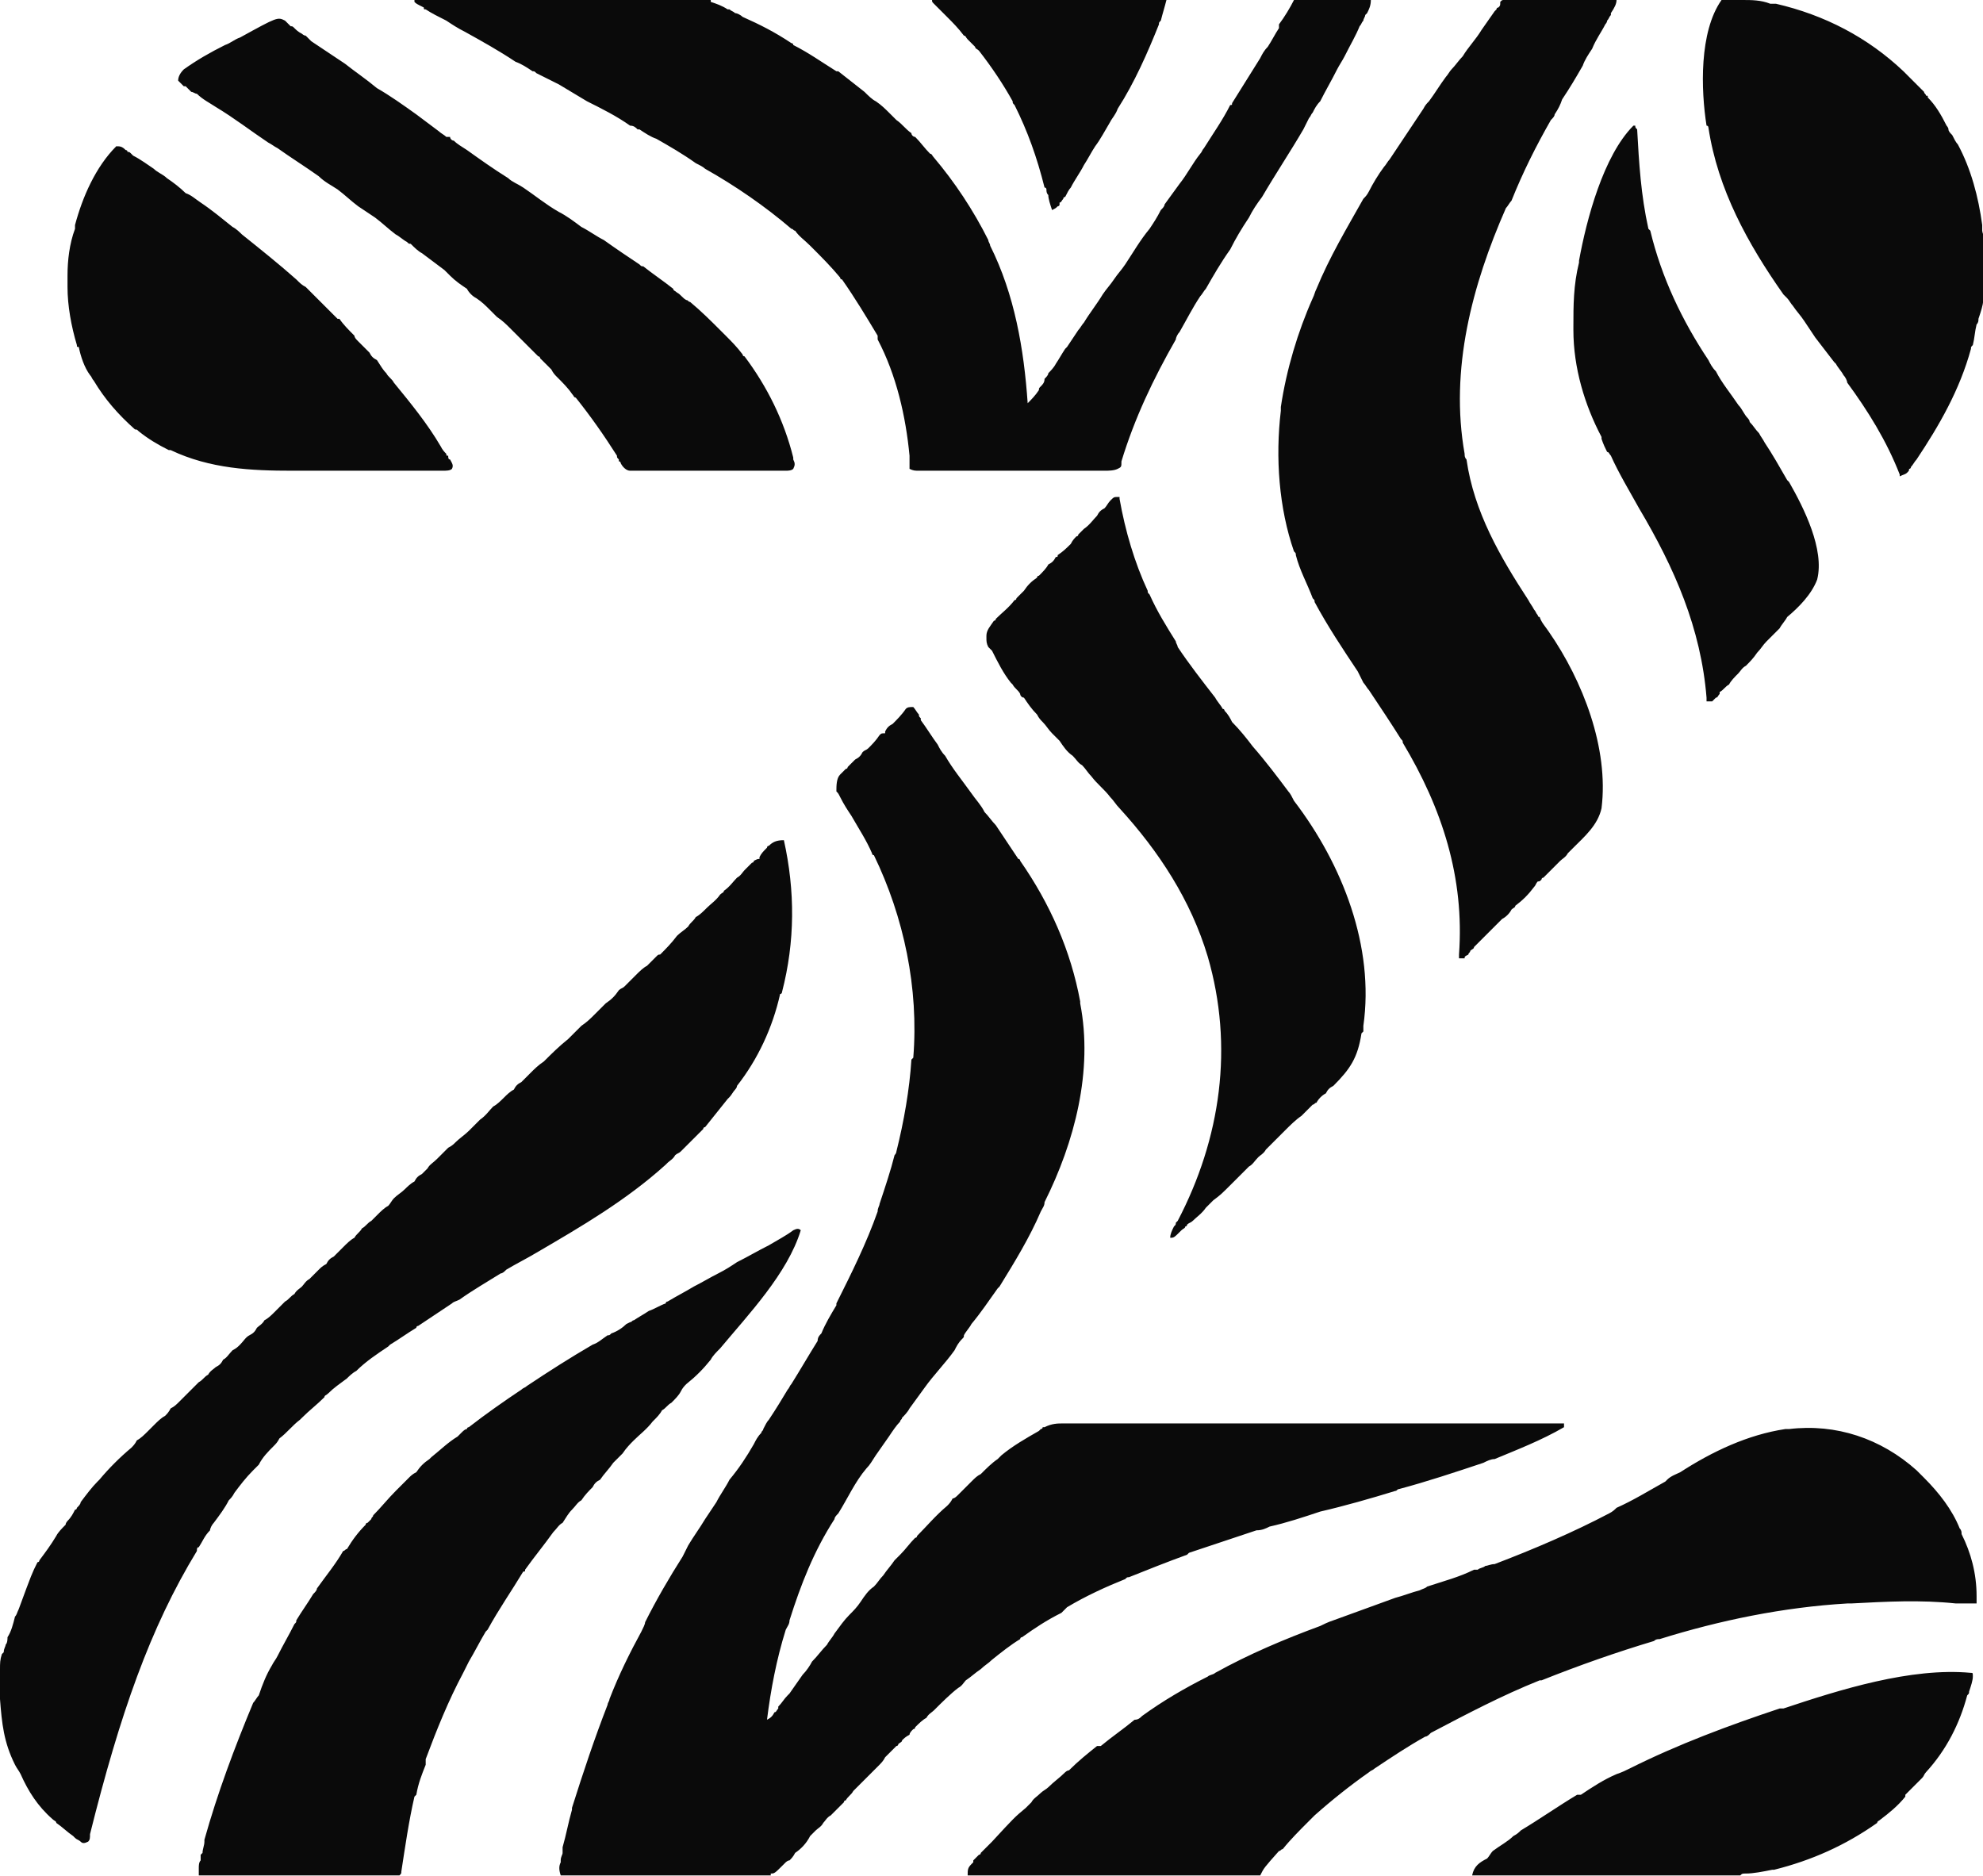
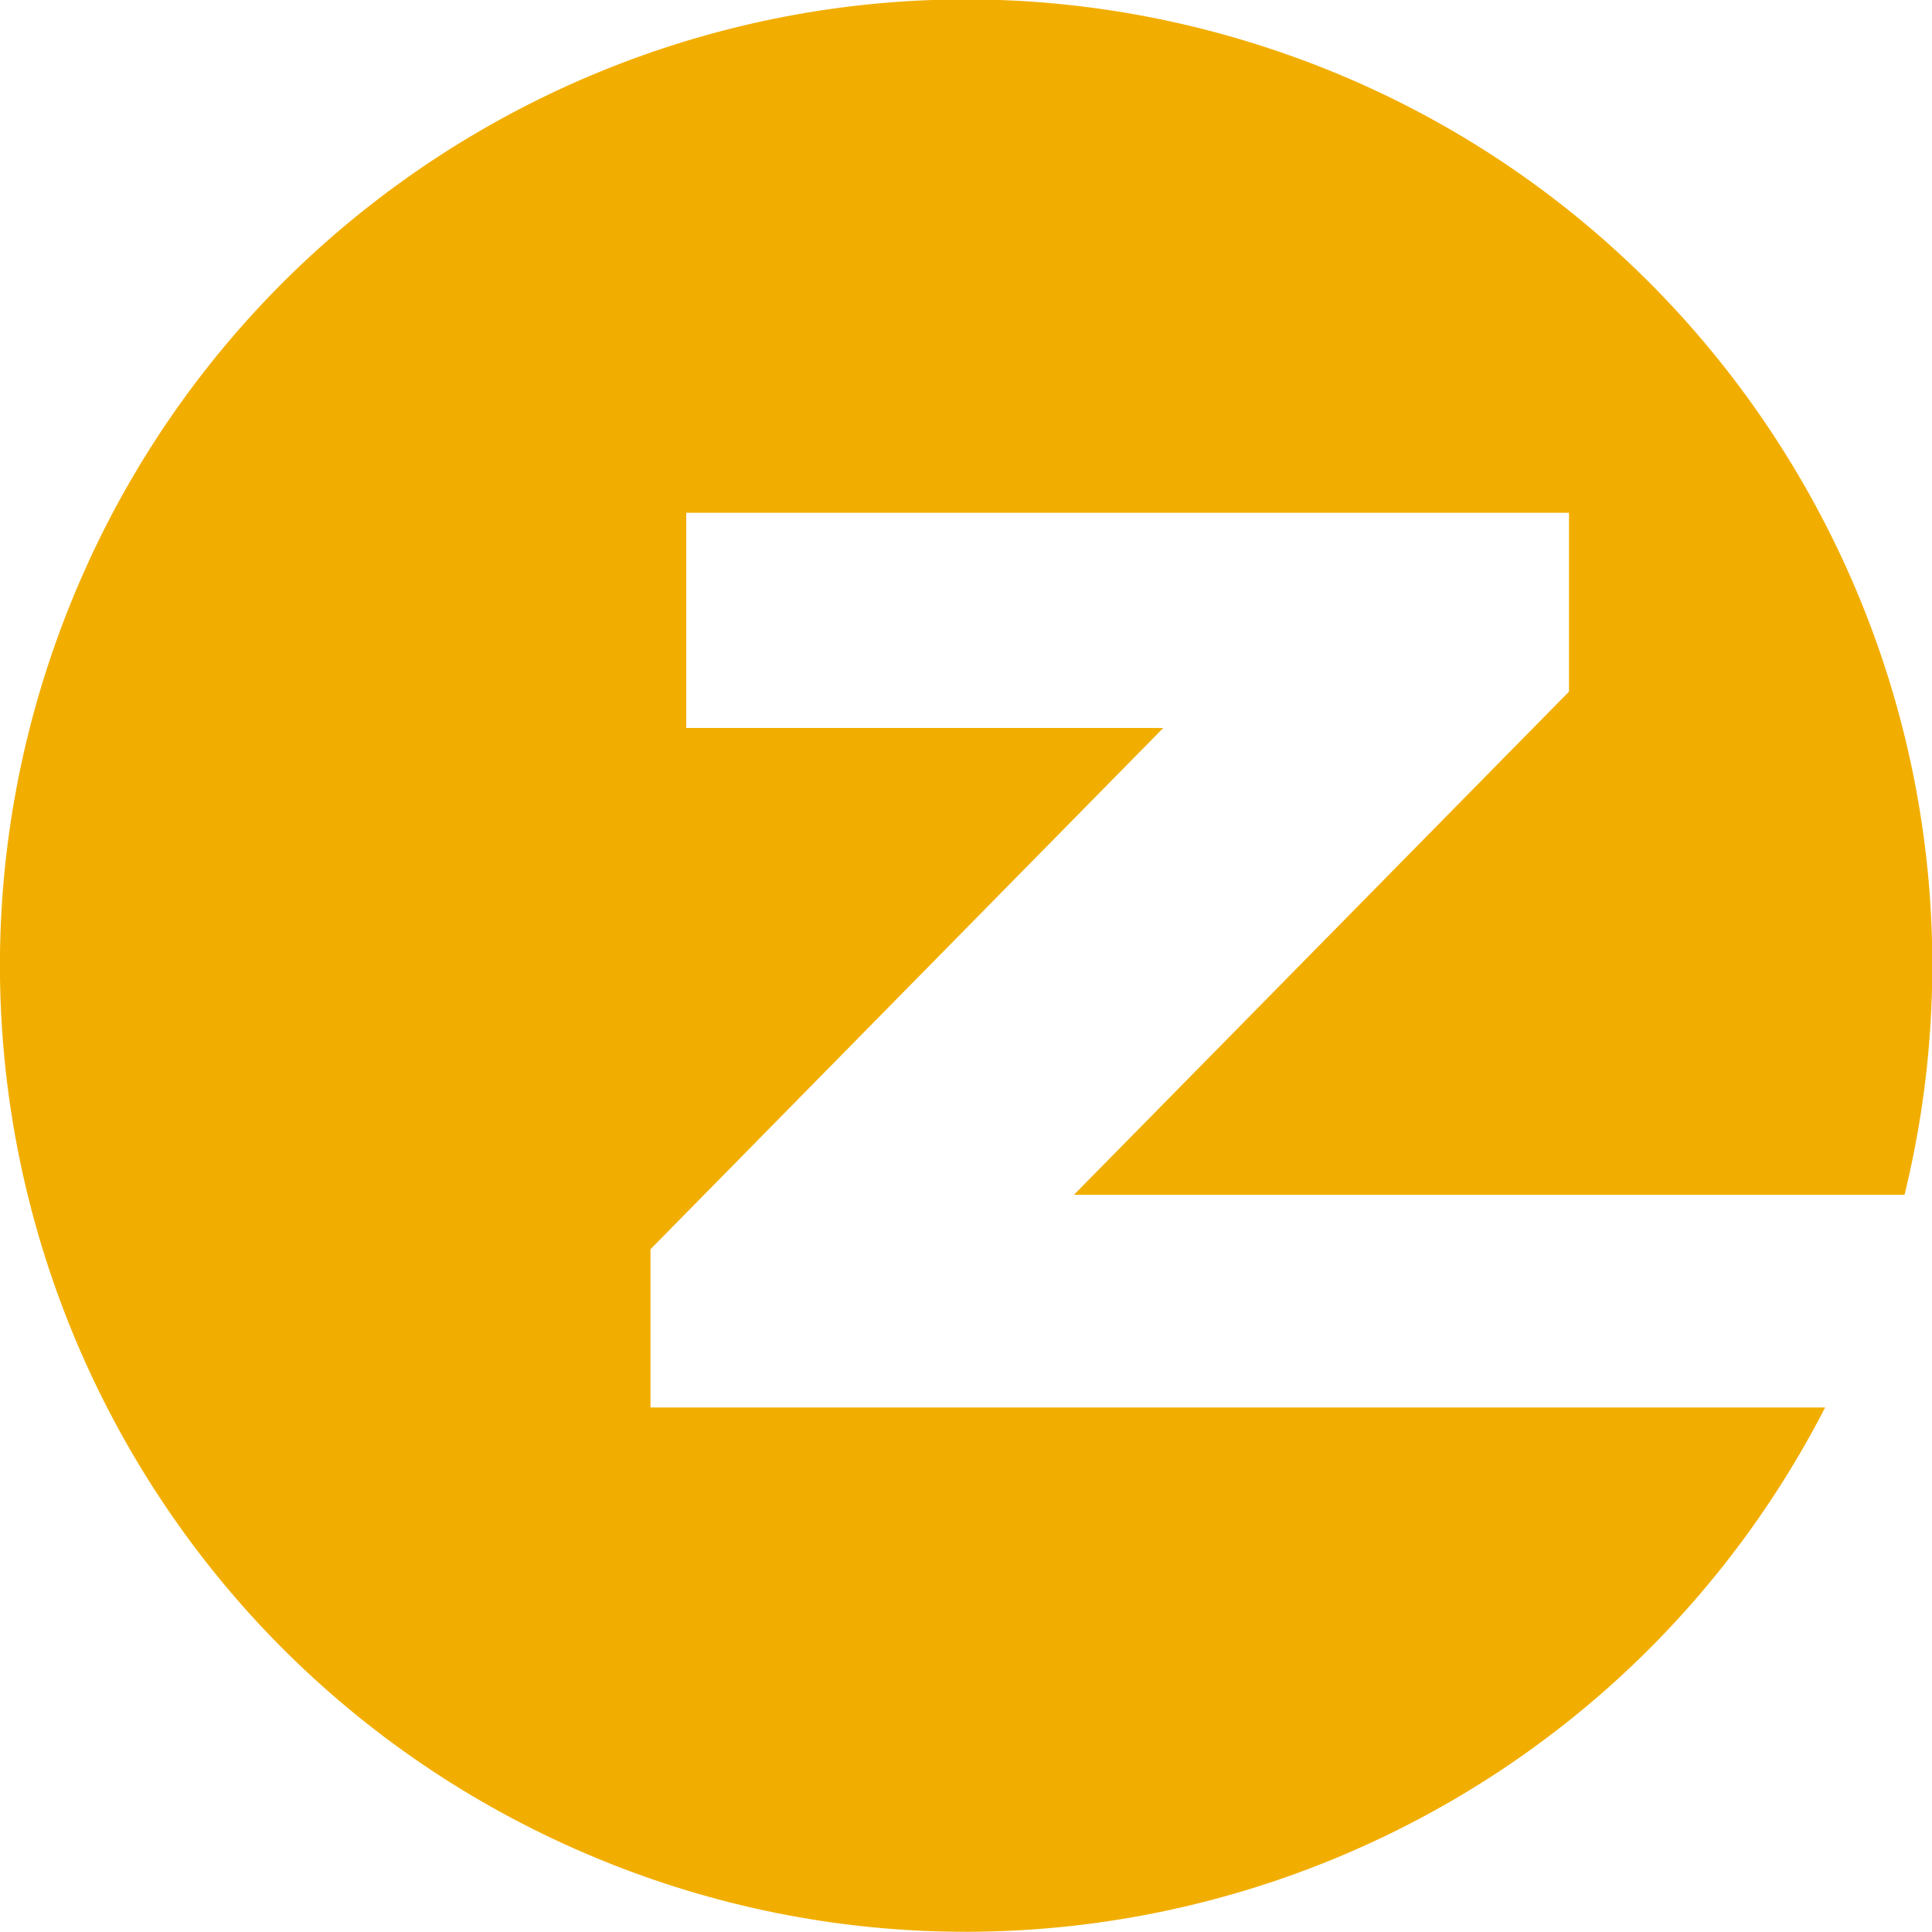
- <svg xmlns="http://www.w3.org/2000/svg" width="1057.42" height="1000" viewBox="0 0 1057.42 1000" role="img" aria-label="ZAYROVI">
-   <path fill="#0A0A0A" d="M221 0C273 0 325 0 379 0C379 0 379 1 379 1C379 1 379 1 379 1C382 2 385 3 388 5C388 5 389 5 389 5C390 6 391 6 392 7C393 7 395 8 396 9C405 13 413 17 422 23C422 23 423 23 423 24C431 28 438 33 446 38C446 38 446 38 447 38C452 42 456 45 461 49C463 51 465 53 467 54C470 56 472 58 475 61C476 62 477 63 478 64C481 66 483 69 486 71C486 72 487 73 488 73C491 76 493 79 496 82C497 82 497 83 498 84C509 97 519 112 527 128C527 129 528 130 528 131C541 157 546 186 548 215C550 213 552 211 554 208C554 207 554 207 555 206C556 205 557 204 557 202C558 201 559 200 559 199C560 198 562 196 563 194C565 191 566 189 568 186C568 186 568 186 569 185C571 182 573 179 575 176C576 175 577 173 578 172C581 167 585 162 588 157C590 154 592 152 594 149C596 146 598 144 600 141C604 135 608 128 613 122C615 119 617 116 619 112C620 111 621 110 621 109C624 105 626 102 629 98C633 93 636 87 640 82C641 81 641 80 642 79C647 71 652 64 656 56C657 56 657 56 657 55C662 47 667 39 672 31C673 29 674 27 676 25C678 22 680 18 682 15C682 14 682 14 682 13C685 9 688 4 690 0C704 0 717 0 731 0C731 3 730 5 729 7C729 7 728 8 728 8C728 9 727 10 727 11C726 12 726 13 725 14C723 19 720 24 717 30C716 32 714 35 713 37C710 43 707 48 704 54C702 56 701 58 700 60C699 61 699 62 698 63C697 65 696 67 695 69C688 81 680 93 673 105C670 109 668 112 666 116C662 122 659 127 656 133C651 140 647 147 643 154C642 155 641 157 640 158C636 164 633 170 629 177C628 178 627 180 627 181C615 202 605 223 598 246C598 249 598 249 596 250C594 251 591 251 589 251C589 251 588 251 588 251C586 251 585 251 583 251C582 251 581 251 580 251C577 251 574 251 572 251C569 251 567 251 565 251C559 251 553 251 548 251C542 251 536 251 530 251C526 251 521 251 516 251C513 251 510 251 507 251C504 251 501 251 498 251C497 251 496 251 495 251C494 251 493 251 491 251C491 251 490 251 490 251C488 251 487 251 485 250C485 249 485 249 485 247C485 246 485 246 485 245C485 245 485 244 485 243C483 222 478 200 468 181C468 180 468 180 468 179C462 169 456 159 449 149C448 149 448 148 448 148C443 142 438 137 433 132C433 132 433 132 432 131C429 128 426 126 424 123C423 123 423 122 422 122C408 110 392 99 376 90C375 89 373 88 371 87C364 82 357 78 350 74C347 73 344 71 341 69C341 69 340 69 340 69C339 68 338 67 336 67C329 62 321 58 313 54C308 51 303 48 298 45C294 43 290 41 286 39C285 38 285 38 284 38C281 36 278 34 275 33C266 27 257 22 248 17C244 15 241 13 238 11C234 9 230 7 227 5C226 5 226 5 226 4C222 2 222 2 221 1C221 1 221 0 221 0ZM497 0C538 0 579 0 622 0C621 4 620 7 619 11C618 12 618 12 618 13C612 28 605 44 596 58C595 61 593 63 592 65C589 70 587 74 584 78C582 81 580 85 578 88C576 92 573 96 571 100C570 101 569 103 568 105C568 105 567 105 567 106C566 107 566 108 565 108C565 109 565 109 565 109C565 110 564 110 564 110C563 111 563 111 561 112C560 109 559 106 559 104C558 103 558 102 558 101C558 101 558 100 557 100C553 84 548 70 541 56C540 55 540 55 540 54C535 45 529 36 522 27C521 26 520 26 520 25C519 24 517 22 516 21C515 20 515 19 514 19C511 15 508 12 505 9C505 9 504 8 504 8C503 7 502 6 501 5C500 4 500 4 499 3C499 3 498 2 498 2C497 1 497 1 497 0ZM802 0C804 0 805 0 807 0C808 0 808 0 809 0C811 0 813 0 815 0C816 0 817 0 819 0C822 0 825 0 829 0C832 0 836 0 840 0C847 0 855 0 862 0C862 2 861 4 859 7C859 7 859 7 859 8C858 9 858 10 857 11C857 11 857 12 856 13C854 17 851 21 849 26C847 29 845 32 844 35C840 42 837 47 833 53C832 56 831 58 829 61C829 62 828 63 827 64C819 78 812 92 806 107C805 108 804 110 803 111C785 152 773 197 781 242C781 243 781 244 782 245C786 273 800 297 815 320C816 322 817 323 818 325C819 326 819 327 820 328C820 328 820 329 821 329C822 332 824 334 826 337C844 363 858 399 854 431C852 440 845 446 839 452C838 453 837 454 836 455C835 457 833 458 832 459C829 462 827 464 824 467C824 467 823 468 823 468C822 468 822 469 822 469C821 470 821 470 820 470C819 471 819 472 818 473C815 477 812 480 808 483C808 484 807 484 806 485C805 487 803 489 801 490C799 492 797 494 795 496C792 499 789 502 786 505C786 506 785 506 784 507C784 508 783 508 783 509C781 510 781 510 781 511C780 511 780 511 780 511C779 511 779 511 778 511C778 510 778 510 778 509C781 468 769 431 748 396C748 395 748 395 747 394C742 386 736 377 730 368C729 367 728 365 727 364C726 362 725 360 724 358C716 346 708 334 701 321C701 320 701 320 700 319C697 311 693 304 691 296C691 295 691 295 690 294C682 271 680 244 683 219C683 218 683 218 683 217C686 197 692 177 700 159C701 157 701 156 702 154C709 137 718 122 727 106C728 105 729 104 730 102C732 98 735 93 738 89C739 88 740 86 741 85C747 76 753 67 759 58C760 56 761 55 762 54C765 50 768 45 771 41C772 40 773 38 774 37C776 35 778 32 780 30C783 25 787 21 790 16C792 13 795 9 797 6C797 6 798 5 798 5C798 4 799 4 799 4C800 3 800 3 800 1C801 0 801 0 802 0ZM918 0C919 0 920 0 922 0C922 0 922 0 923 0C924 0 924 0 925 0C926 0 928 0 929 0C934 0 939 0 944 2C945 2 946 2 947 2C973 8 996 20 1015 38C1016 39 1017 40 1018 41C1020 43 1022 45 1024 47C1025 48 1025 48 1026 49C1026 50 1027 50 1027 51C1028 51 1028 51 1028 52C1032 56 1035 61 1038 67C1038 67 1039 68 1039 69C1039 70 1040 71 1041 72C1042 74 1043 76 1044 77C1051 90 1055 105 1057 120C1057 122 1057 122 1057 123C1057 124 1058 126 1058 127C1058 127 1058 127 1058 128C1058 129 1058 130 1058 131C1058 132 1058 132 1058 132C1058 134 1058 137 1058 139C1058 140 1058 142 1058 144C1058 161 1058 161 1055 170C1055 171 1055 172 1054 173C1053 177 1053 180 1052 184C1051 185 1051 185 1051 186C1045 208 1034 227 1022 245C1021 246 1020 248 1019 249C1019 249 1019 250 1018 250C1018 251 1018 251 1017 252C1016 253 1015 253 1013 254C1013 253 1013 253 1013 253C1006 235 996 219 985 204C985 203 984 201 983 200C982 198 980 196 979 194C979 194 979 194 978 193C975 189 971 184 968 180C966 177 964 174 962 171C960 168 958 166 956 163C955 162 954 160 953 159C952 158 952 158 951 157C932 130 916 101 911 68C911 68 911 67 910 67C907 48 906 17 918 0ZM152 11C153 12 154 13 155 14C156 14 156 14 157 15C158 16 159 17 161 18C161 18 162 19 163 19C164 20 165 21 166 22C172 26 178 30 184 34C189 38 195 42 201 47C208 51 215 56 222 61C226 64 230 67 234 70C235 71 237 72 238 73C239 73 239 73 240 73C240 74 241 75 242 75C244 77 246 78 249 80C256 85 263 90 271 95C273 97 276 98 279 100C285 104 291 109 298 113C302 115 306 118 310 121C314 123 318 126 322 128C329 133 335 137 341 141C342 142 342 142 343 142C348 146 354 150 359 154C359 155 360 155 361 156C363 157 364 159 366 160C367 160 367 161 368 161C374 166 379 171 384 176C385 177 386 178 387 179C390 182 393 185 396 189C396 189 396 190 397 190C409 206 418 224 423 244C423 244 423 244 423 245C424 247 424 248 423 250C422 251 420 251 419 251C418 251 418 251 418 251C416 251 415 251 414 251C413 251 412 251 411 251C409 251 406 251 403 251C402 251 401 251 400 251C396 251 392 251 388 251C382 251 376 251 370 251C366 251 362 251 358 251C356 251 353 251 351 251C349 251 346 251 344 251C343 251 342 251 341 251C340 251 339 251 338 251C338 251 338 251 336 251C334 251 332 249 331 247C331 247 331 246 330 246C330 246 330 245 330 245C329 244 329 244 329 243C322 232 315 222 307 212C306 212 306 211 305 210C303 207 300 204 297 201C296 200 295 199 294 197C292 195 290 193 288 191C288 190 287 190 287 190C281 184 281 184 278 181C276 179 274 177 272 175C270 173 268 171 265 169C264 168 263 167 261 165C259 163 257 161 254 159C252 158 250 156 249 154C246 152 243 150 240 147C239 146 238 145 237 144C233 141 229 138 225 135C223 134 221 132 219 130C218 130 218 130 217 129C215 128 213 126 211 125C207 122 204 119 200 116C197 114 194 112 191 110C187 107 184 104 180 101C177 99 173 97 170 94C163 89 155 84 148 79C146 78 145 77 143 76C134 70 125 63 115 57C112 55 108 53 105 50C104 50 103 49 102 49C101 48 100 47 99 46C99 46 99 46 98 46C97 45 96 44 95 43C95 41 96 39 98 37C105 32 112 28 120 24C123 23 125 21 128 20C148 9 148 9 152 11ZM871 67C871 67 872 67 872 67C872 68 872 68 873 69C874 87 875 104 879 122C879 122 880 123 880 123C886 148 897 171 911 192C912 194 913 196 915 198C918 204 923 210 927 216C929 218 930 221 932 223C932 223 933 224 933 225C935 227 936 229 938 231C939 233 940 234 941 236C945 242 949 249 953 256C953 256 954 257 954 257C962 271 973 293 969 309C966 317 959 324 953 329C952 331 950 333 949 335C947 337 944 340 942 342C940 344 939 346 937 348C935 351 933 353 931 355C929 356 928 358 927 359C925 361 923 363 922 365C920 366 919 368 917 369C917 370 917 370 917 370C916 371 916 372 915 372C914 373 914 373 913 374C911 374 911 374 910 374C910 373 910 373 910 372C907 335 893 303 874 271C869 262 863 252 859 243C858 242 858 241 857 241C856 239 855 237 854 234C854 234 854 234 854 233C845 216 839 196 839 176C839 175 839 175 839 174C839 163 839 152 842 140C842 140 842 139 842 139C846 117 855 83 871 67ZM62 78C64 78 65 78 67 80C67 80 68 80 68 81C69 81 69 81 70 82C70 82 70 82 71 83C75 85 79 88 82 90C84 92 87 93 89 95C92 97 96 100 99 103C102 104 104 106 107 108C113 112 119 117 124 121C126 122 128 124 129 125C139 133 149 141 158 149C160 151 161 152 163 153C169 159 174 164 180 170C180 170 180 170 181 170C183 173 186 176 189 179C189 180 190 181 191 182C193 184 195 186 197 188C198 190 199 191 201 192C203 195 204 197 206 199C207 201 209 202 210 204C219 215 228 226 235 238C236 240 237 241 238 242C238 243 238 243 239 243C239 244 239 245 240 245C241 247 242 248 241 250C240 251 238 251 236 251C236 251 236 251 235 251C234 251 232 251 231 251C230 251 229 251 228 251C225 251 222 251 220 251C218 251 216 251 214 251C209 251 204 251 198 251C192 251 186 251 179 251C175 251 170 251 165 251C162 251 159 251 156 251C134 251 112 250 91 240C91 240 91 240 90 240C84 237 79 234 74 230C73 229 73 229 72 229C63 221 56 213 50 203C49 202 49 201 48 200C45 196 43 190 42 185C41 185 41 185 41 184C38 174 36 163 36 153C36 151 36 149 36 147C36 139 37 130 40 122C40 121 40 121 40 120C44 105 51 89 62 78ZM596 265C596 265 597 265 597 265C597 265 597 265 597 266C600 283 605 300 612 315C612 316 612 316 613 317C617 326 622 334 627 342C627 343 628 344 628 345C634 354 641 363 648 372C649 374 651 376 652 378C653 378 653 379 653 379C655 381 656 383 657 385C661 389 665 394 668 398C675 406 681 414 687 422C688 423 689 425 690 427C716 461 733 505 727 547C727 548 727 549 727 550C727 550 726 551 726 551C724 564 720 570 711 579C709 580 708 581 707 583C705 584 703 586 702 588C701 588 701 589 700 589C698 591 696 593 694 595C691 597 688 600 685 603C678 610 678 610 675 613C674 615 672 616 671 617C669 619 668 621 666 622C663 625 660 628 657 631C651 637 651 637 647 640C646 641 644 643 643 644C641 647 638 649 636 651C635 652 634 652 633 653C633 654 632 654 632 654C632 655 631 655 630 656C626 660 626 660 624 660C624 658 625 656 626 654C627 653 627 653 627 652C627 652 628 651 628 651C651 607 658 558 644 510C635 480 618 454 597 431C595 429 594 427 592 425C589 421 585 418 582 414C580 412 579 410 577 408C575 407 574 405 572 403C569 401 567 398 565 395C563 393 562 392 561 391C559 389 558 387 556 385C555 384 554 383 553 381C550 378 548 375 546 372C545 372 544 371 544 370C543 368 541 367 540 365C540 365 540 365 539 364C535 359 532 353 529 347C528 346 528 346 527 345C526 343 526 342 526 340C526 340 526 339 526 339C526 336 528 334 530 331C530 331 531 331 531 330C534 327 538 324 541 320C541 320 542 320 542 319C542 319 543 318 543 318C544 317 545 316 546 315C548 312 550 310 553 308C553 308 553 307 554 307C556 305 558 303 559 301C561 300 562 299 563 297C564 297 564 297 564 296C567 294 569 292 571 290C572 288 573 287 574 286C575 286 575 285 575 285C576 284 577 283 578 282C581 280 583 277 585 275C586 273 587 272 589 271C590 270 591 268 592 267C594 265 594 265 596 265ZM487 377C488 378 489 380 490 381C490 382 490 382 491 383C491 383 491 383 491 384C494 388 497 393 500 397C501 399 502 401 504 403C508 410 513 416 518 423C520 426 523 429 525 433C527 435 529 438 531 440C535 446 539 452 543 458C544 458 544 459 544 459C560 482 571 507 576 534C576 534 576 535 576 535C583 571 573 609 557 641C557 643 556 644 555 646C549 660 541 673 533 686C533 686 533 686 532 687C527 694 523 700 518 706C517 708 515 710 514 712C514 713 514 713 513 714C511 716 510 718 509 720C504 727 498 733 493 740C490 744 488 747 485 751C484 753 482 755 481 756C481 757 480 757 480 758C478 760 476 763 474 766C472 769 469 773 467 776C465 779 464 781 462 783C456 790 452 799 447 807C446 808 445 809 445 810C434 827 427 845 421 864C421 866 420 867 419 869C414 885 411 901 409 917C411 916 412 915 413 913C414 913 414 912 415 911C415 911 415 911 415 910C417 908 418 906 420 904C420 904 420 904 421 903C423 900 426 896 428 893C430 891 432 888 433 886C436 883 438 880 441 877C442 875 444 873 445 871C448 867 450 864 453 861C455 859 457 857 459 854C461 851 463 848 466 846C468 844 469 842 471 840C473 837 475 835 477 832C478 831 479 830 480 829C483 826 485 823 488 820C488 820 489 820 489 819C494 814 499 808 505 803C506 802 507 801 508 799C509 799 510 798 511 797C511 797 511 797 512 796C514 794 516 792 518 790C520 788 521 787 523 786C526 783 529 780 532 778C533 777 533 777 534 776C540 771 547 767 554 763C554 763 555 762 555 762C555 762 556 762 556 761C557 761 557 761 557 761C561 759 564 759 567 759C568 759 568 759 569 759C570 759 572 759 573 759C574 759 575 759 577 759C580 759 583 759 586 759C589 759 592 759 596 759C602 759 607 759 613 759C619 759 625 759 631 759C632 759 632 759 632 759C634 759 636 759 638 759C652 759 665 759 679 759C692 759 705 759 718 759C718 759 719 759 719 759C723 759 727 759 731 759C740 759 748 759 756 759C756 759 756 759 757 759C783 759 808 759 834 759C834 760 834 761 834 761C822 768 809 773 797 778C795 778 793 779 791 780C776 785 761 790 746 794C745 794 745 795 744 795C731 799 717 803 704 806C695 809 686 812 677 814C675 815 673 816 670 816C658 820 646 824 634 828C634 828 633 829 633 829C622 833 612 837 602 841C601 841 601 841 600 842C590 846 579 851 569 857C568 858 567 859 566 860C558 864 552 868 545 873C544 873 544 874 544 874C539 877 534 881 529 885C527 887 525 888 523 890C520 892 518 894 515 896C514 897 513 899 511 900C507 903 502 908 498 912C497 913 495 914 494 916C492 917 490 919 488 921C488 922 487 922 487 922C486 923 485 924 485 925C483 926 482 927 481 928C481 929 480 929 479 930C479 931 478 931 478 931C476 933 474 935 472 937C471 939 470 940 468 942C468 942 468 942 468 942C466 944 465 945 464 946C461 949 458 952 455 955C454 957 452 958 451 960C450 960 450 961 450 961C447 964 445 966 443 968C441 969 440 971 439 972C438 974 436 975 435 976C434 977 433 978 432 979C430 983 427 986 424 988C423 990 422 991 421 992C420 992 419 993 419 993C418 994 418 994 418 994C413 999 413 999 411 999C411 999 411 1000 411 1000C374 1000 337 1000 299 1000C298 997 298 995 299 993C299 992 299 992 299 992C299 990 300 989 300 988C300 987 300 986 300 985C302 978 303 972 305 965C305 965 305 965 305 964C311 945 317 927 324 909C324 908 325 907 325 906C330 893 336 881 342 870C343 868 344 866 344 865C350 853 357 841 364 830C365 828 366 826 367 824C370 819 373 815 376 810C378 807 380 804 382 801C384 797 387 793 389 789C394 783 398 777 402 770C403 768 404 766 406 764C406 763 407 763 407 762C408 760 409 758 410 757C414 751 417 746 420 741C421 740 421 739 422 738C427 730 431 723 436 715C436 713 437 712 438 711C440 706 443 701 446 696C446 696 446 695 446 695C454 679 462 663 468 646C468 644 469 643 469 642C472 633 475 624 477 616C478 615 478 614 478 614C482 598 485 581 486 565C486 565 487 564 487 564C490 527 482 489 466 456C465 456 465 455 465 455C462 448 458 442 454 435C452 432 450 429 448 425C447 423 447 423 446 422C446 419 446 415 448 413C449 412 450 411 451 410C451 410 452 410 452 409C453 408 455 406 456 405C458 404 459 403 460 401C461 400 462 400 463 399C465 397 467 395 469 392C470 391 470 391 472 391C472 390 472 390 472 390C473 388 474 387 476 386C478 384 481 381 483 378C484 377 485 377 487 377ZM418 448C424 475 424 502 417 529C417 529 417 530 416 530C412 548 404 565 393 579C393 579 393 580 392 581C391 582 390 584 389 585C388 586 388 586 388 586C384 591 380 596 376 601C376 601 375 601 375 602C371 606 367 610 363 614C362 615 361 615 360 616C359 618 357 619 356 620C355 621 355 621 355 621C334 640 310 654 286 668C281 671 275 674 270 677C269 678 268 679 267 679C259 684 252 688 245 693C243 694 242 694 241 695C235 699 229 703 223 707C223 707 222 707 222 708C217 711 213 714 208 717C208 717 208 717 207 718C201 722 195 726 190 731C188 732 186 734 185 735C181 738 178 740 175 743C174 744 173 744 173 745C169 749 165 752 161 756C161 756 161 756 160 757C156 760 153 764 149 767C148 769 147 770 146 771C143 774 140 777 138 781C137 782 136 783 135 784C131 788 128 792 125 796C124 798 123 799 122 800C120 804 117 808 114 812C113 813 112 815 112 816C109 819 108 822 106 825C105 825 105 826 105 827C80 868 64 914 48 978C48 980 48 981 47 982C45 983 44 983 43 982C42 981 41 981 40 980C40 980 40 980 39 979C36 977 33 974 30 972C30 971 29 971 28 970C20 963 15 955 11 946C10 944 9 943 8 941C2 929 1 919 0 906C0 905 0 903 0 902C0 899 0 896 0 893C0 892 0 891 0 890C0 887 0 885 1 882C1 882 2 881 2 881C2 879 3 878 3 877C4 876 4 874 4 873C6 870 7 866 8 862C9 861 9 860 10 858C17 839 17 839 20 833C20 833 21 833 21 832C24 828 27 824 30 819C31 817 33 815 35 813C35 812 36 811 36 811C38 809 39 807 40 805C41 805 41 804 41 804C42 803 43 802 43 801C46 797 49 793 52 790C53 789 53 789 53 789C58 783 64 777 70 772C71 771 72 770 73 768C75 767 77 765 79 763C80 762 81 761 82 760C84 758 86 756 88 755C89 754 90 753 91 751C93 750 94 749 96 747C97 746 99 744 100 743C102 741 104 739 106 737C108 736 109 734 111 733C112 731 114 730 115 729C117 728 118 727 119 725C121 724 122 722 124 720C126 719 127 718 128 717C130 715 131 713 133 712C135 711 136 710 137 708C138 707 140 706 141 704C143 703 145 701 146 700C148 698 150 696 152 694C154 693 155 691 157 690C158 688 160 687 161 686C162 685 163 683 165 682C166 681 168 679 170 677C171 676 172 675 174 674C175 672 176 671 178 670C180 668 181 667 183 665C185 663 187 661 189 660C190 658 192 657 193 655C195 654 196 652 198 651C199 650 200 649 201 648C203 646 205 644 207 643C208 642 209 640 210 639C212 637 214 636 216 634C217 633 219 631 221 630C222 628 223 627 225 626C226 625 227 624 228 623C229 621 231 620 233 618C235 616 237 614 239 612C241 611 242 610 243 609C245 607 248 605 250 603C254 599 254 599 256 597C259 595 261 592 263 590C265 589 267 587 269 585C270 584 272 582 274 581C275 579 276 578 278 577C280 575 281 574 283 572C285 570 287 568 290 566C294 562 298 558 303 554C305 552 308 549 310 547C313 545 315 543 317 541C319 539 321 537 323 535C326 533 328 531 330 528C331 527 332 527 333 526C335 524 337 522 339 520C341 518 343 516 345 515C347 513 349 511 350 510C351 509 351 509 352 509C355 506 358 503 361 499C363 497 365 496 367 494C368 492 370 491 371 489C373 488 375 486 377 484C379 482 382 480 384 477C385 476 386 476 386 475C389 473 391 470 393 468C395 467 396 465 397 464C398 463 398 463 399 462C400 461 400 461 401 460C402 460 402 459 402 459C404 458 404 458 405 458C405 457 405 457 405 457C406 455 407 454 409 452C409 452 409 451 410 451C412 449 414 448 418 448ZM427 656C420 679 399 701 384 719C382 721 380 723 379 725C375 730 371 734 366 738C365 739 364 740 363 742C362 744 360 746 358 748C356 749 355 751 353 752C352 754 350 756 349 757C349 757 349 757 348 758C345 762 341 765 338 768C336 770 334 772 332 775C331 776 329 778 327 780C325 783 322 786 320 789C318 790 317 791 316 793C314 795 312 797 310 800C308 801 307 803 305 805C303 807 302 809 300 812C298 813 297 815 295 817C290 824 285 830 280 837C280 838 280 838 279 838C273 848 266 858 260 869C260 869 260 869 259 870C256 875 253 881 250 886C249 888 248 890 247 892C239 907 233 922 227 938C227 939 227 940 227 941C225 946 223 951 222 957C222 957 222 957 221 958C218 971 216 985 214 998C214 999 214 999 213 1000C212 1000 210 1000 209 1000C209 1000 208 1000 208 1000C206 1000 205 1000 203 1000C202 1000 201 1000 200 1000C197 1000 194 1000 192 1000C189 1000 186 1000 183 1000C177 1000 171 1000 166 1000C159 1000 153 1000 146 1000C133 1000 120 1000 106 1000C106 999 106 998 106 997C106 997 106 996 106 996C106 995 106 993 107 992C107 992 107 991 107 991C107 990 107 990 107 989C107 989 107 989 108 988C108 986 109 984 109 982C109 982 109 981 109 981C116 956 125 932 135 908C136 907 137 905 138 904C140 898 142 893 145 888C146 886 147 885 148 883C151 877 154 872 157 866C158 865 158 865 158 864C161 859 164 855 167 850C168 849 169 848 169 847C174 840 179 834 183 827C184 827 184 826 185 826C188 821 191 817 195 813C195 812 196 812 196 812C197 811 197 811 198 810C198 809 199 809 199 808C203 804 207 799 211 795C212 794 213 793 213 793C215 791 216 790 218 788C219 787 220 786 222 785C224 782 226 780 229 778C229 778 230 777 230 777C235 773 239 769 244 766C245 765 246 764 246 764C247 763 248 762 249 762C249 761 250 761 250 761C259 754 269 747 278 741C279 740 280 740 281 739C293 731 304 724 316 717C319 716 321 714 324 712C325 712 325 712 326 711C329 710 332 708 334 706C334 706 334 706 336 705C337 705 337 704 338 704C341 702 343 701 346 699C349 698 352 696 355 695C355 694 356 694 356 694C361 691 365 689 370 686C374 684 379 681 383 679C387 677 390 675 393 673C399 670 404 667 410 664C415 661 419 659 423 656C425 655 426 655 427 656ZM1022 784C1023 785 1024 786 1025 787C1025 787 1025 787 1026 788C1034 796 1041 805 1045 815C1046 816 1046 817 1046 818C1051 828 1054 839 1054 851C1054 851 1054 852 1054 853C1054 854 1054 854 1054 855C1053 855 1052 855 1050 855C1050 855 1049 855 1049 855C1047 855 1045 855 1043 855C1024 853 1006 854 987 855C987 855 986 855 985 855C951 857 917 864 885 874C884 874 883 874 882 875C862 881 842 888 822 896C822 896 822 896 821 896C801 904 782 914 763 924C762 925 761 926 760 926C751 931 742 937 733 943C732 944 731 944 730 945C720 952 710 960 701 968C700 969 699 970 698 971C693 976 688 981 684 986C683 986 683 987 682 987C674 996 674 996 672 1000C671 1000 671 1000 669 1000C669 1000 668 1000 668 1000C667 1000 667 1000 666 1000C666 1000 666 1000 664 1000C662 1000 660 1000 659 1000C657 1000 655 1000 653 1000C650 1000 646 1000 643 1000C638 1000 633 1000 629 1000C621 1000 613 1000 605 1000C598 1000 590 1000 582 1000C582 1000 581 1000 581 1000C579 1000 576 1000 574 1000C555 1000 535 1000 516 1000C516 997 516 996 518 994C518 994 518 994 519 993C519 993 519 993 519 992C520 991 521 990 522 989C523 989 523 988 523 988C525 986 526 985 528 983C528 983 529 982 529 982C541 969 541 969 547 964C548 963 549 962 550 961C551 959 553 958 555 956C556 955 558 954 559 953C562 950 565 948 568 945C568 945 569 944 570 944C575 939 580 935 585 931C586 931 586 931 587 931C593 926 599 922 605 917C607 917 608 916 609 915C620 907 632 900 644 894C645 893 647 893 648 892C666 882 685 874 704 867C706 866 708 865 711 864C722 860 733 856 744 852C748 851 753 849 757 848C759 847 760 847 761 846C770 843 778 841 786 837C787 837 787 837 788 837C789 836 791 836 792 835C793 835 795 834 797 834C818 826 839 817 858 807C860 806 861 805 862 804C871 800 879 795 888 790C888 790 888 790 889 789C891 787 894 786 896 785C913 774 932 765 952 762C953 762 953 762 954 762C979 759 1003 767 1022 784ZM1051 892C1052 892 1052 892 1052 894C1052 896 1051 899 1050 902C1050 903 1050 903 1049 904C1045 919 1038 933 1027 945C1026 946 1026 947 1025 948C1022 951 1019 954 1016 957C1016 958 1016 958 1016 958C1012 963 1007 967 1003 970C1002 971 1001 971 1001 972C984 984 966 992 946 997C945 997 945 997 945 997C940 998 935 999 931 999C929 999 929 999 928 1000C927 1000 926 1000 925 1000C924 1000 924 1000 923 1000C923 1000 922 1000 922 1000C921 1000 920 1000 920 1000C918 1000 916 1000 914 1000C912 1000 911 1000 910 1000C907 1000 904 1000 901 1000C896 1000 892 1000 888 1000C881 1000 873 1000 866 1000C859 1000 853 1000 846 1000C845 1000 845 1000 844 1000C842 1000 840 1000 838 1000C820 1000 803 1000 785 1000C786 995 789 993 793 991C794 990 795 988 796 987C800 984 804 982 807 979C809 978 810 977 811 976C821 970 831 963 841 957C842 957 842 957 843 957C849 953 855 949 862 946C865 945 867 944 869 943C895 930 922 920 949 911C950 911 950 911 951 911C981 901 1019 889 1051 892Z" />
+ <svg xmlns="http://www.w3.org/2000/svg" width="1000" height="1000" viewBox="0 0 1000 1000" role="img" aria-label="ZAYROVI">
+   <path fill="#F2AE00" d="M985.8 618.4A500 500 0 1 0 944.7 728.5L336.7 728.5 L336.7 646.6 L602.1 376.8 L355.2 376.8 L355.2 265.4 L812.1 265.4 L812.1 358.0 L555.9 618.4Z" />
</svg>
